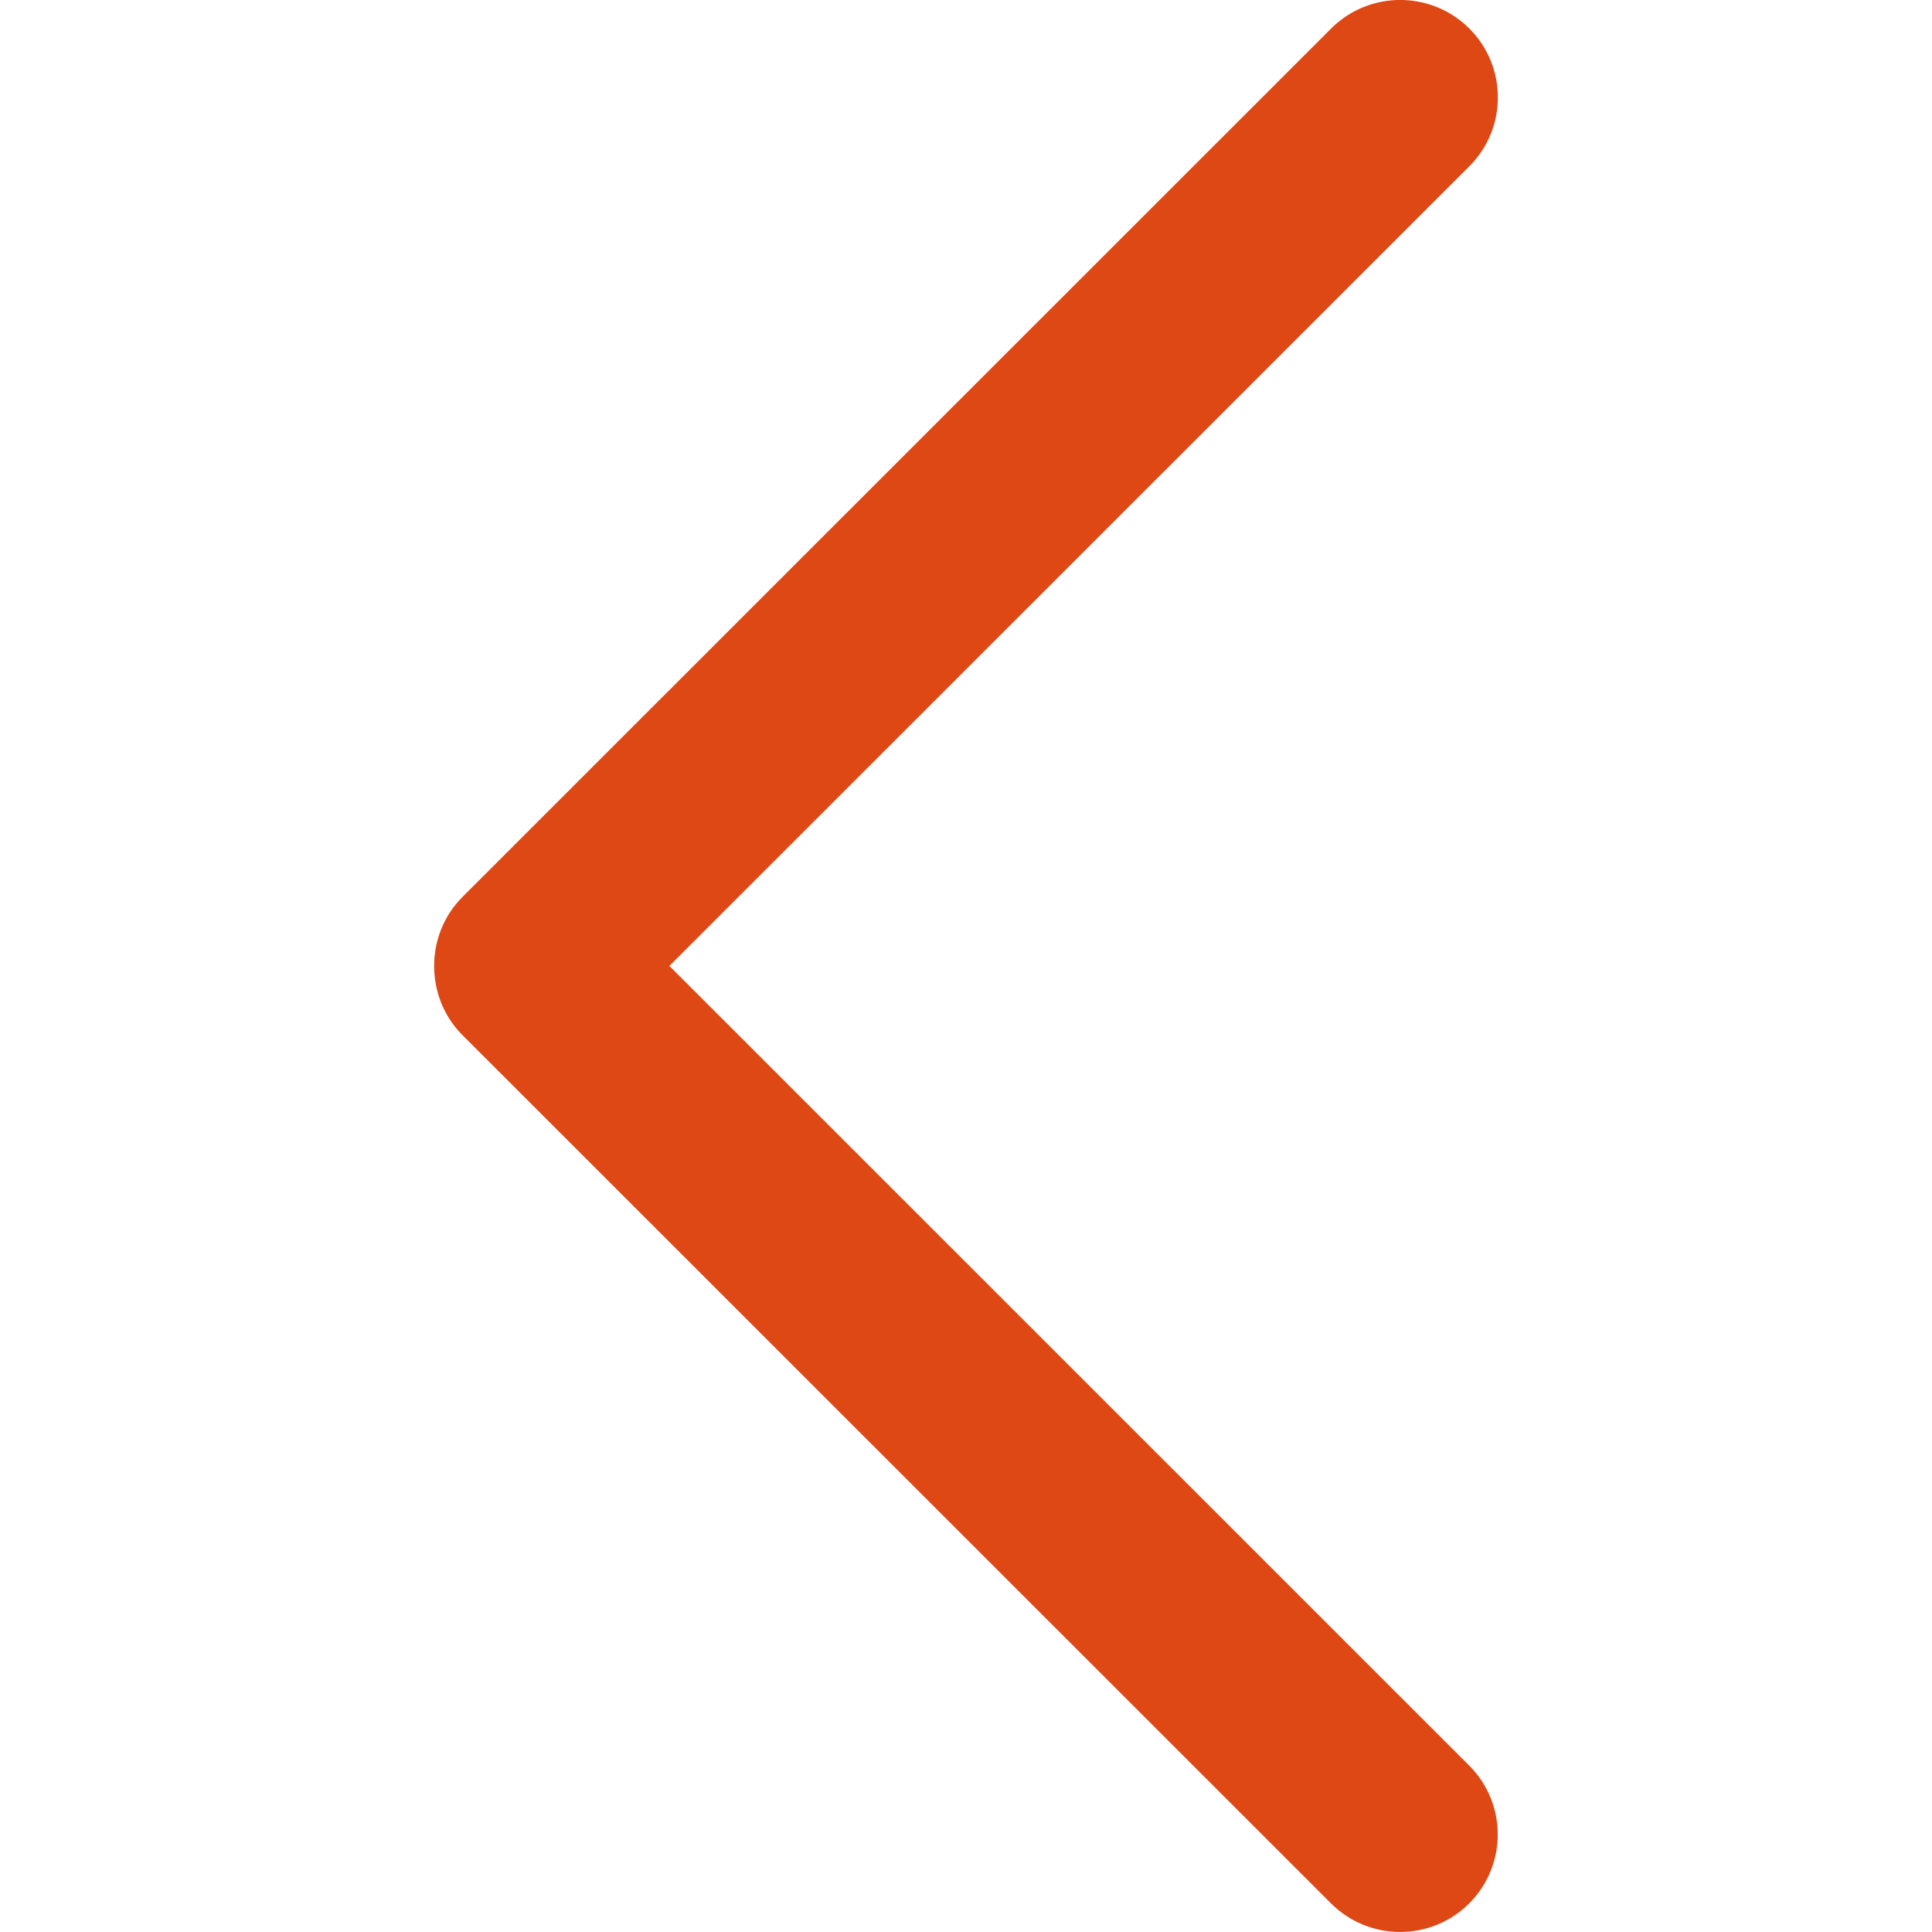
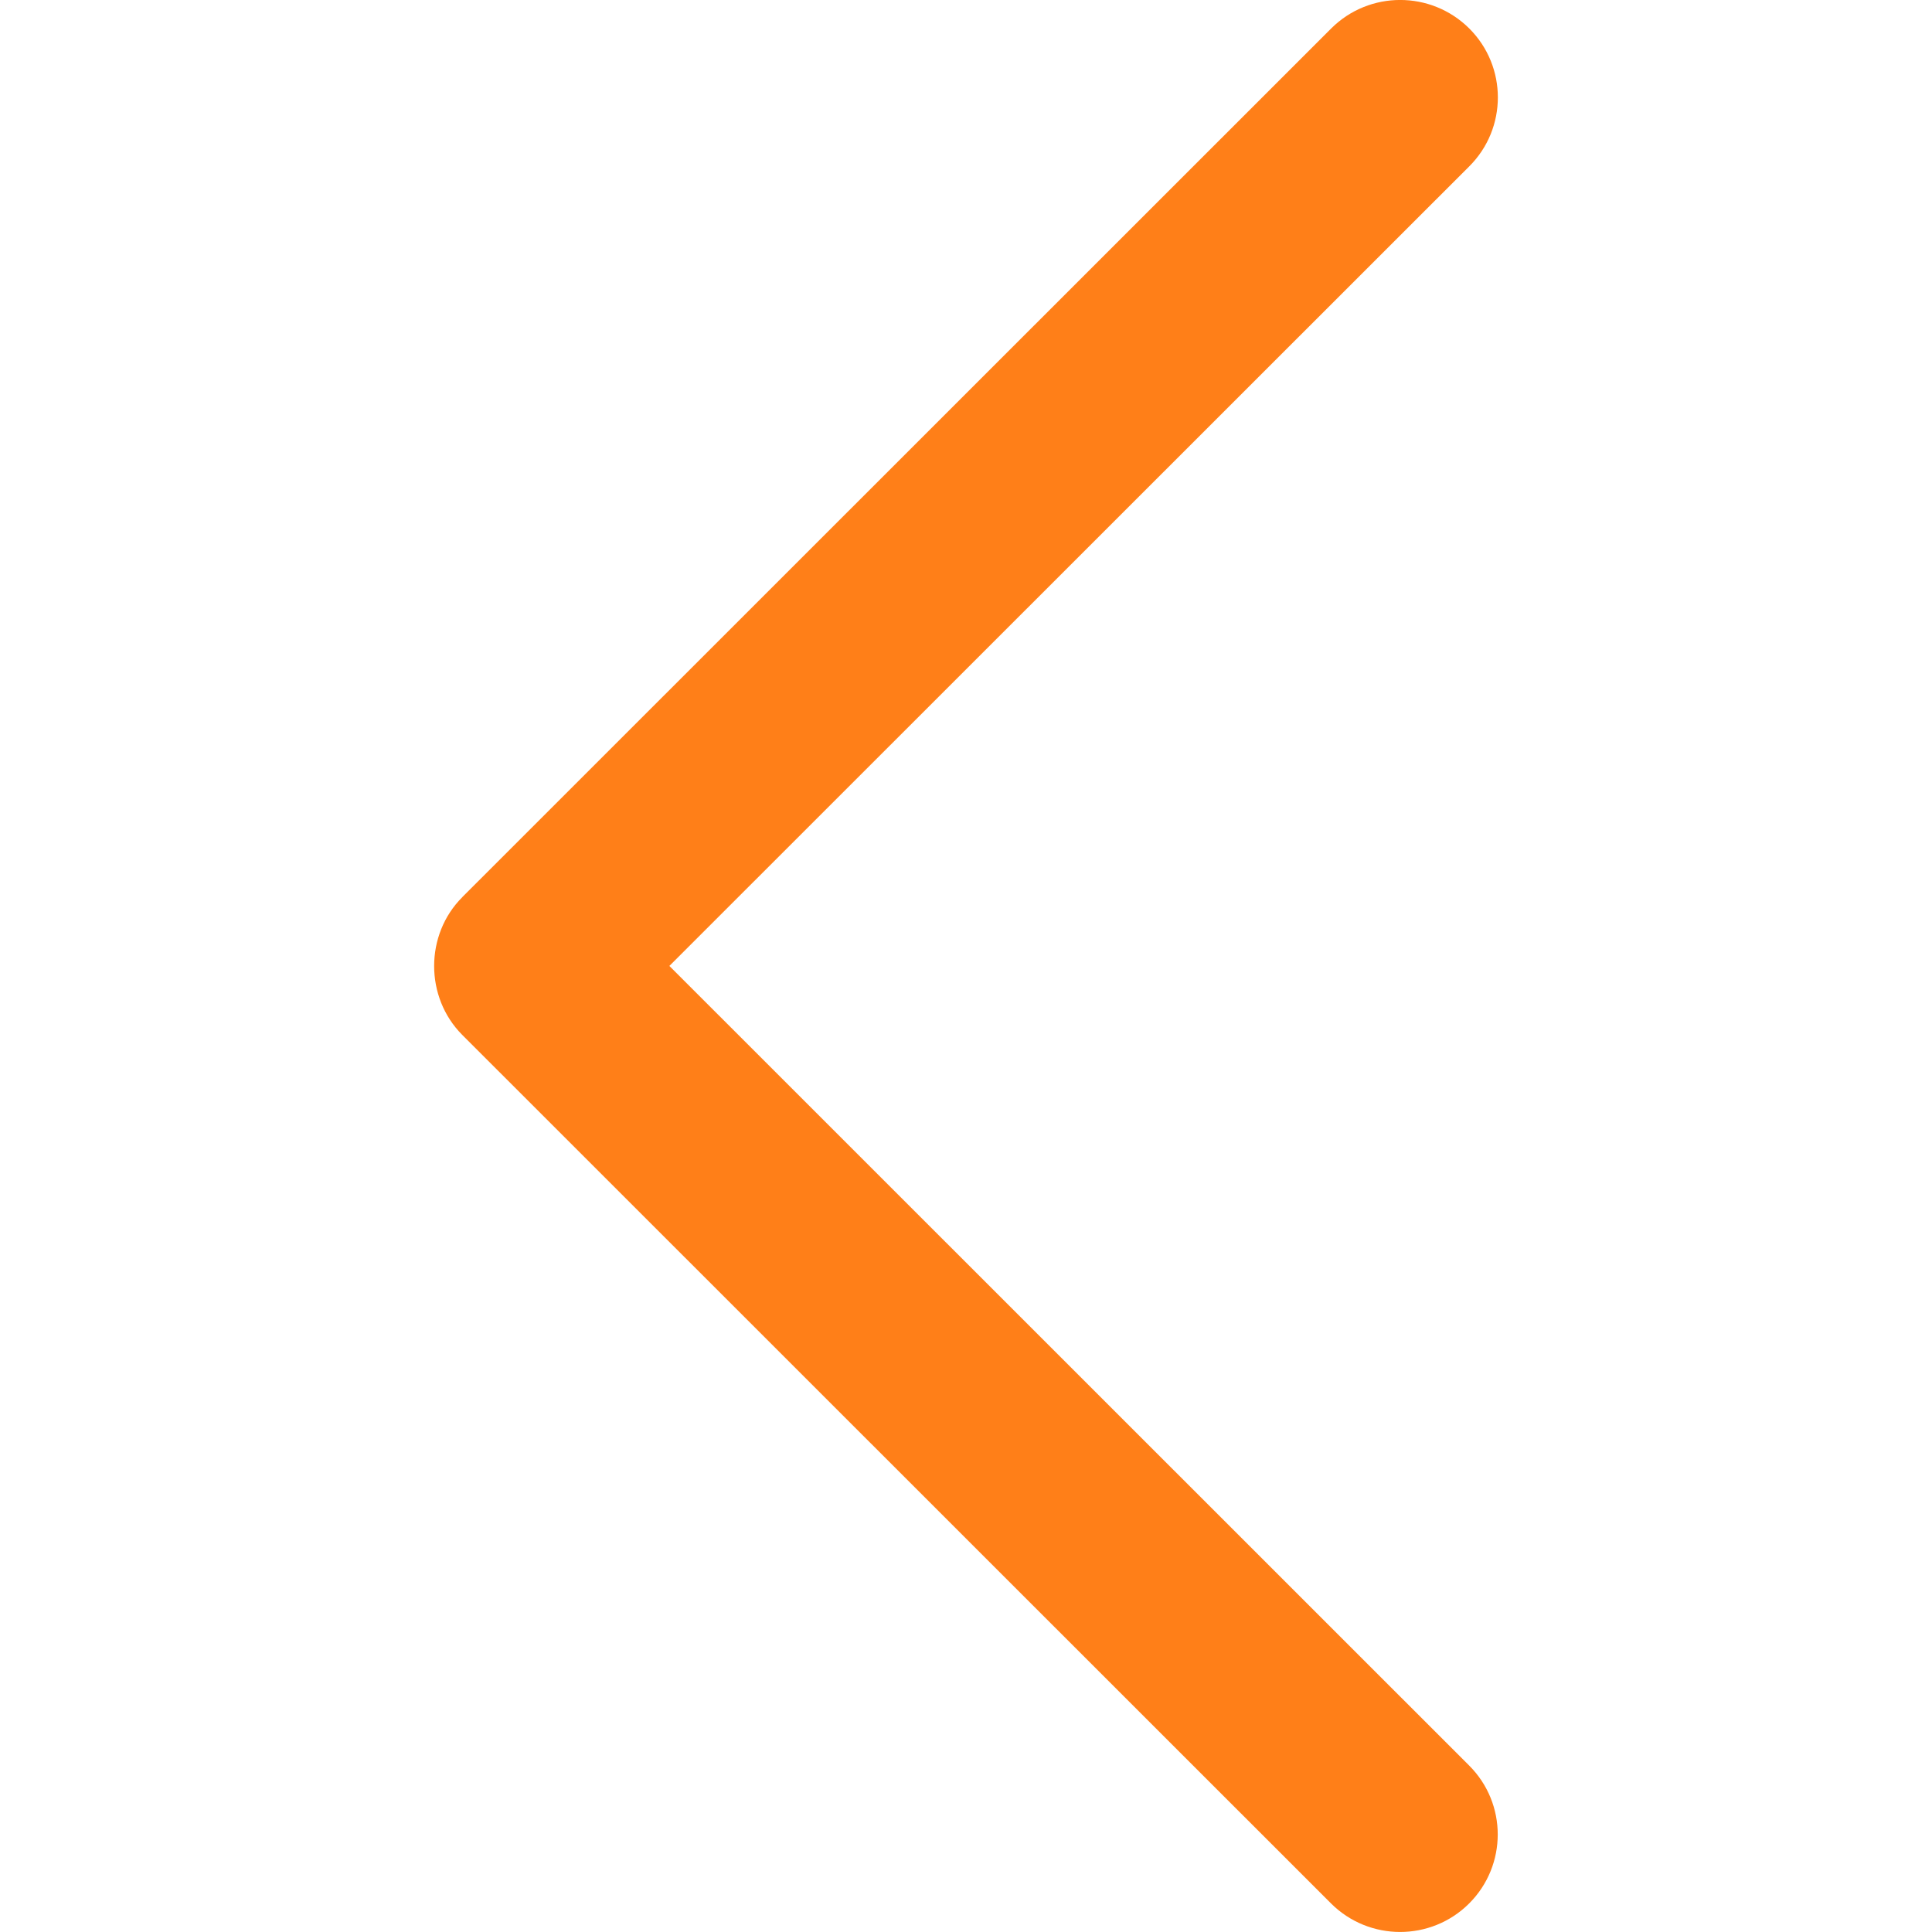
<svg xmlns="http://www.w3.org/2000/svg" enable-background="new 0 0 32 32" height="32px" id="Слой_1" version="1.1" viewBox="0 0 32 32" width="32px" xml:space="preserve">
  <defs id="defs18" />
-   <path d="M 7.658,14.858 22.048,0.472 c 0.631,-0.63 1.655,-0.63 2.288,0 0.631,0.63 0.631,1.653 0,2.283 L 11.087,15.999 24.334,29.243 c 0.631,0.63 0.631,1.653 0,2.284 -0.631,0.63 -1.656,0.63 -2.288,0 L 7.657,17.142 c -0.622,-0.623 -0.622,-1.663 0.002,-2.284 z" id="Chevron_Right" style="clip-rule:evenodd;fill:#dd4814;fill-rule:evenodd;stroke-width:1.599" />
+   <path d="M 7.658,14.858 22.048,0.472 c 0.631,-0.63 1.655,-0.63 2.288,0 0.631,0.63 0.631,1.653 0,2.283 L 11.087,15.999 24.334,29.243 c 0.631,0.63 0.631,1.653 0,2.284 -0.631,0.63 -1.656,0.63 -2.288,0 L 7.657,17.142 c -0.622,-0.623 -0.622,-1.663 0.002,-2.284 z" id="Chevron_Right" style="clip-rule:evenodd;fill:#ff7f18;fill-rule:evenodd;stroke-width:1.599" />
  <g id="g3" />
  <g id="g5" />
  <g id="g7" />
  <g id="g9" />
  <g id="g11" />
  <g id="g13" />
</svg>
